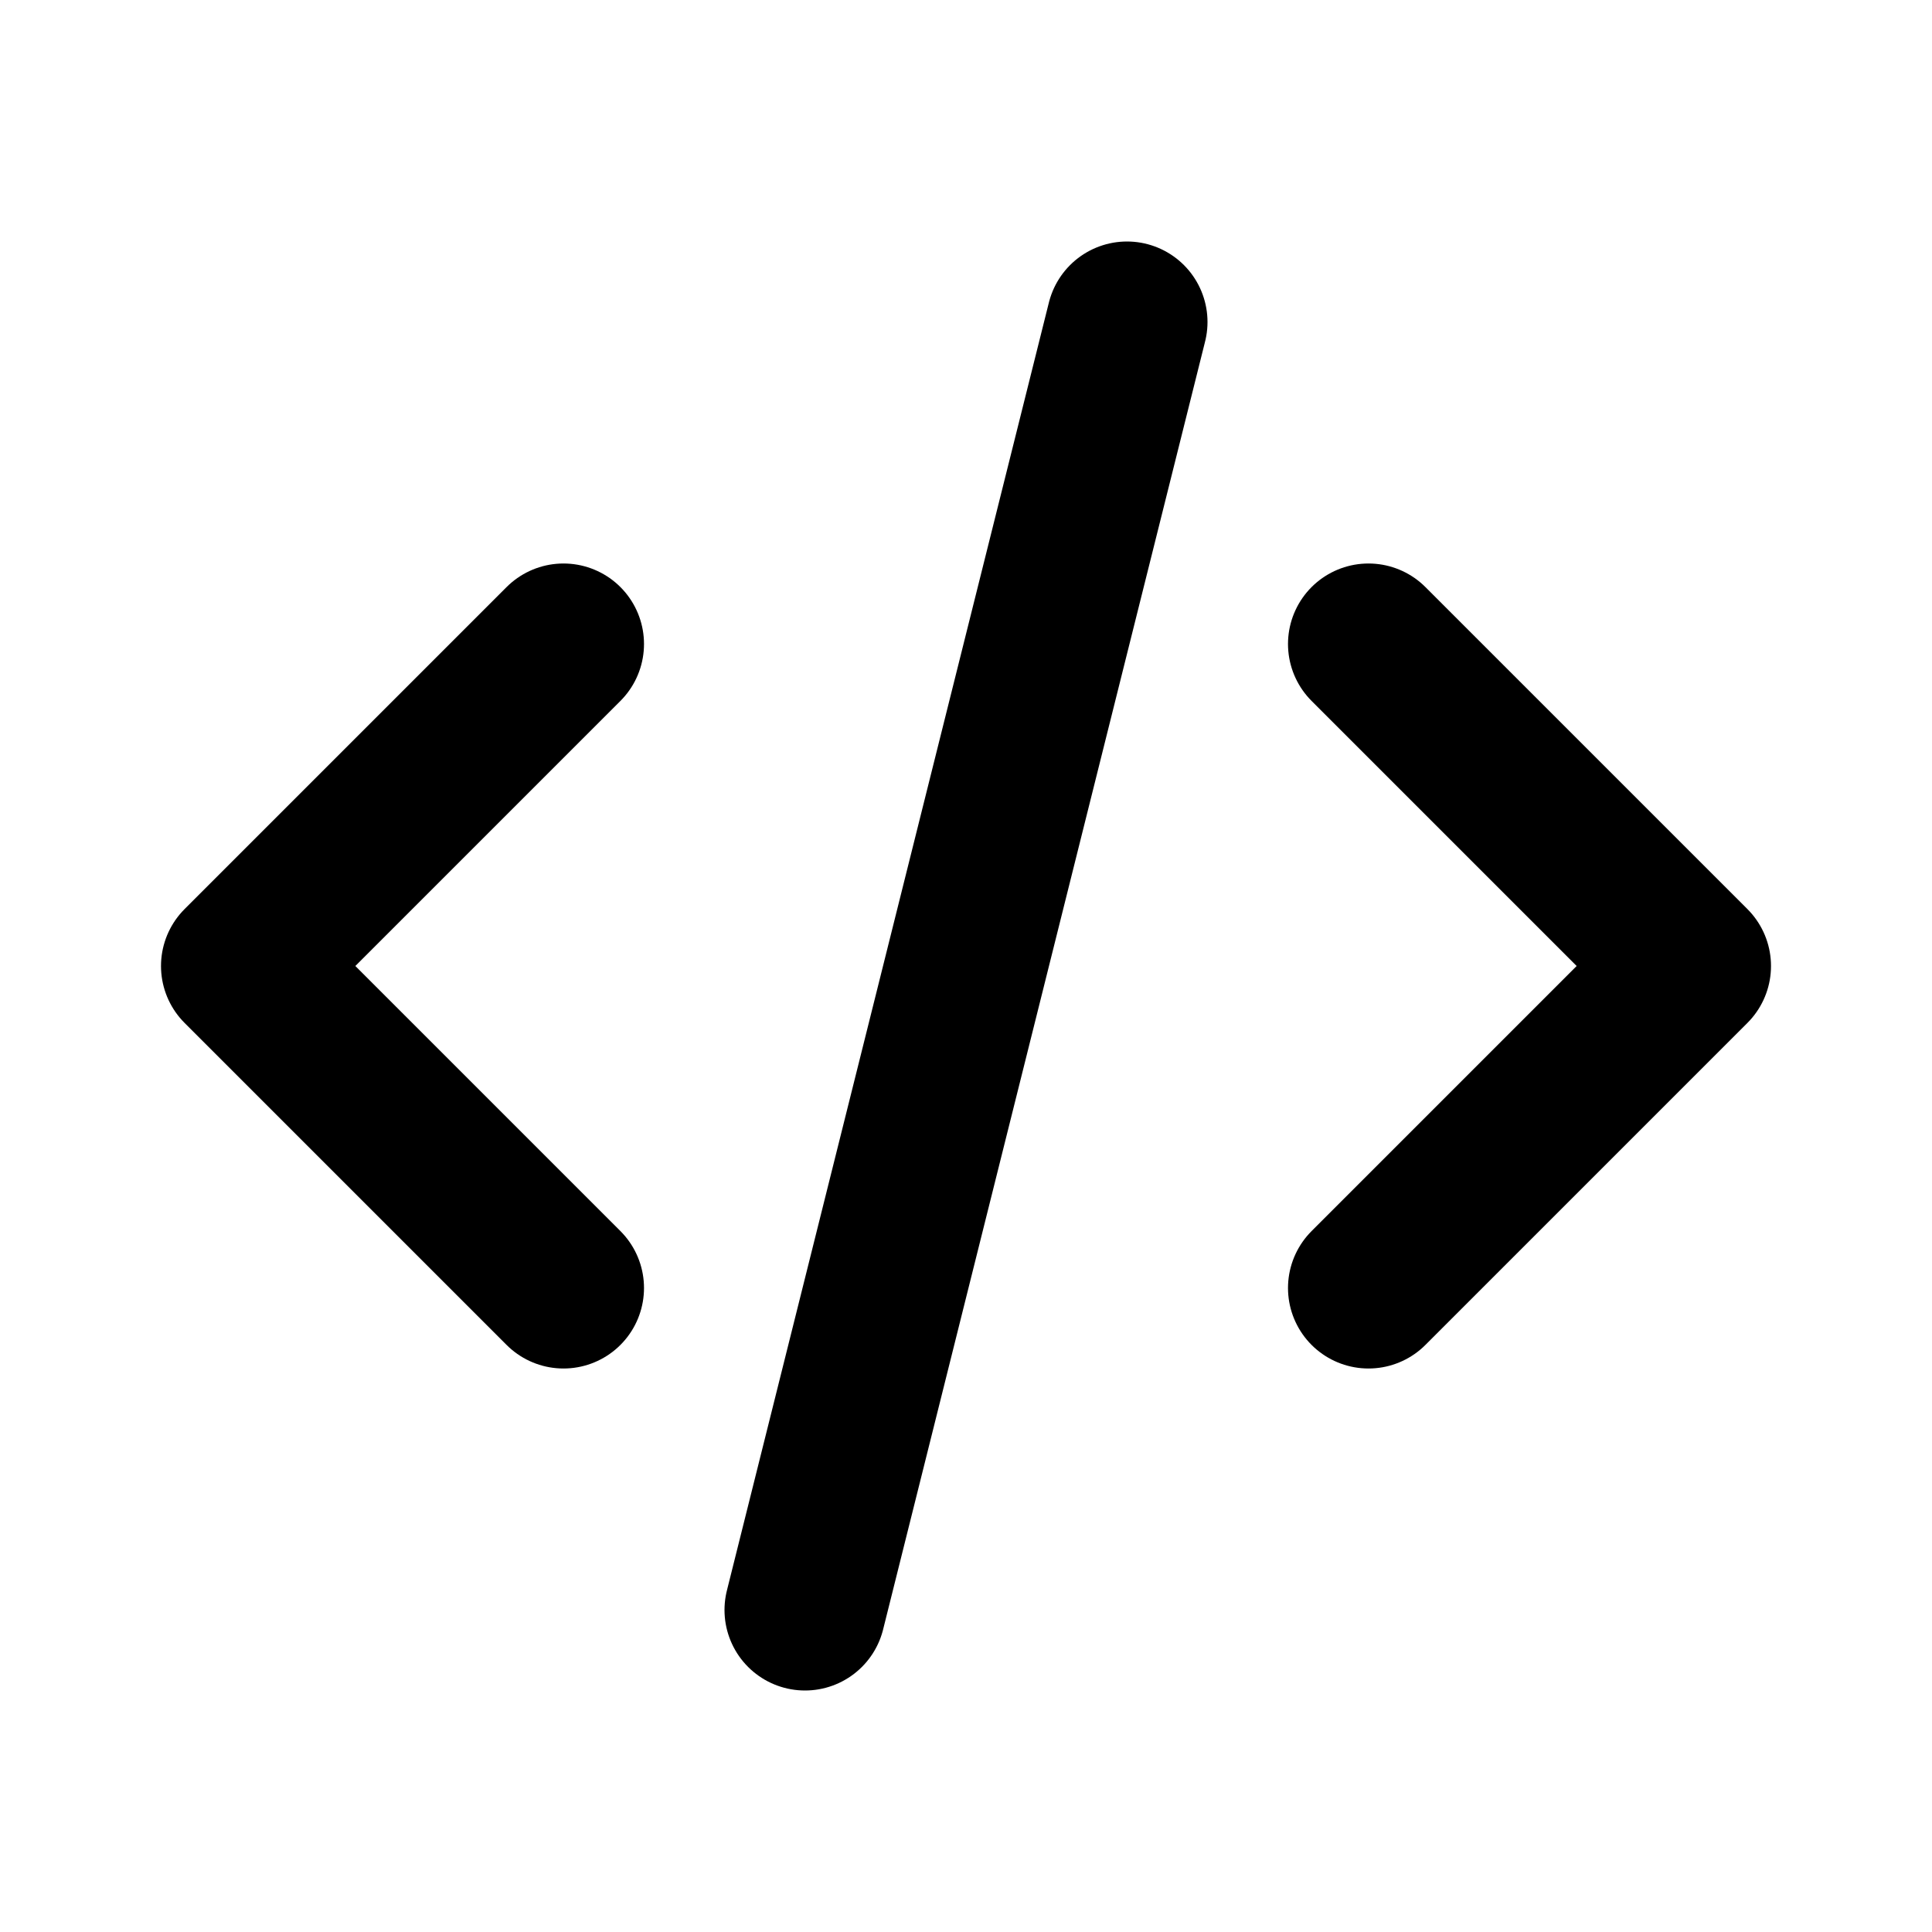
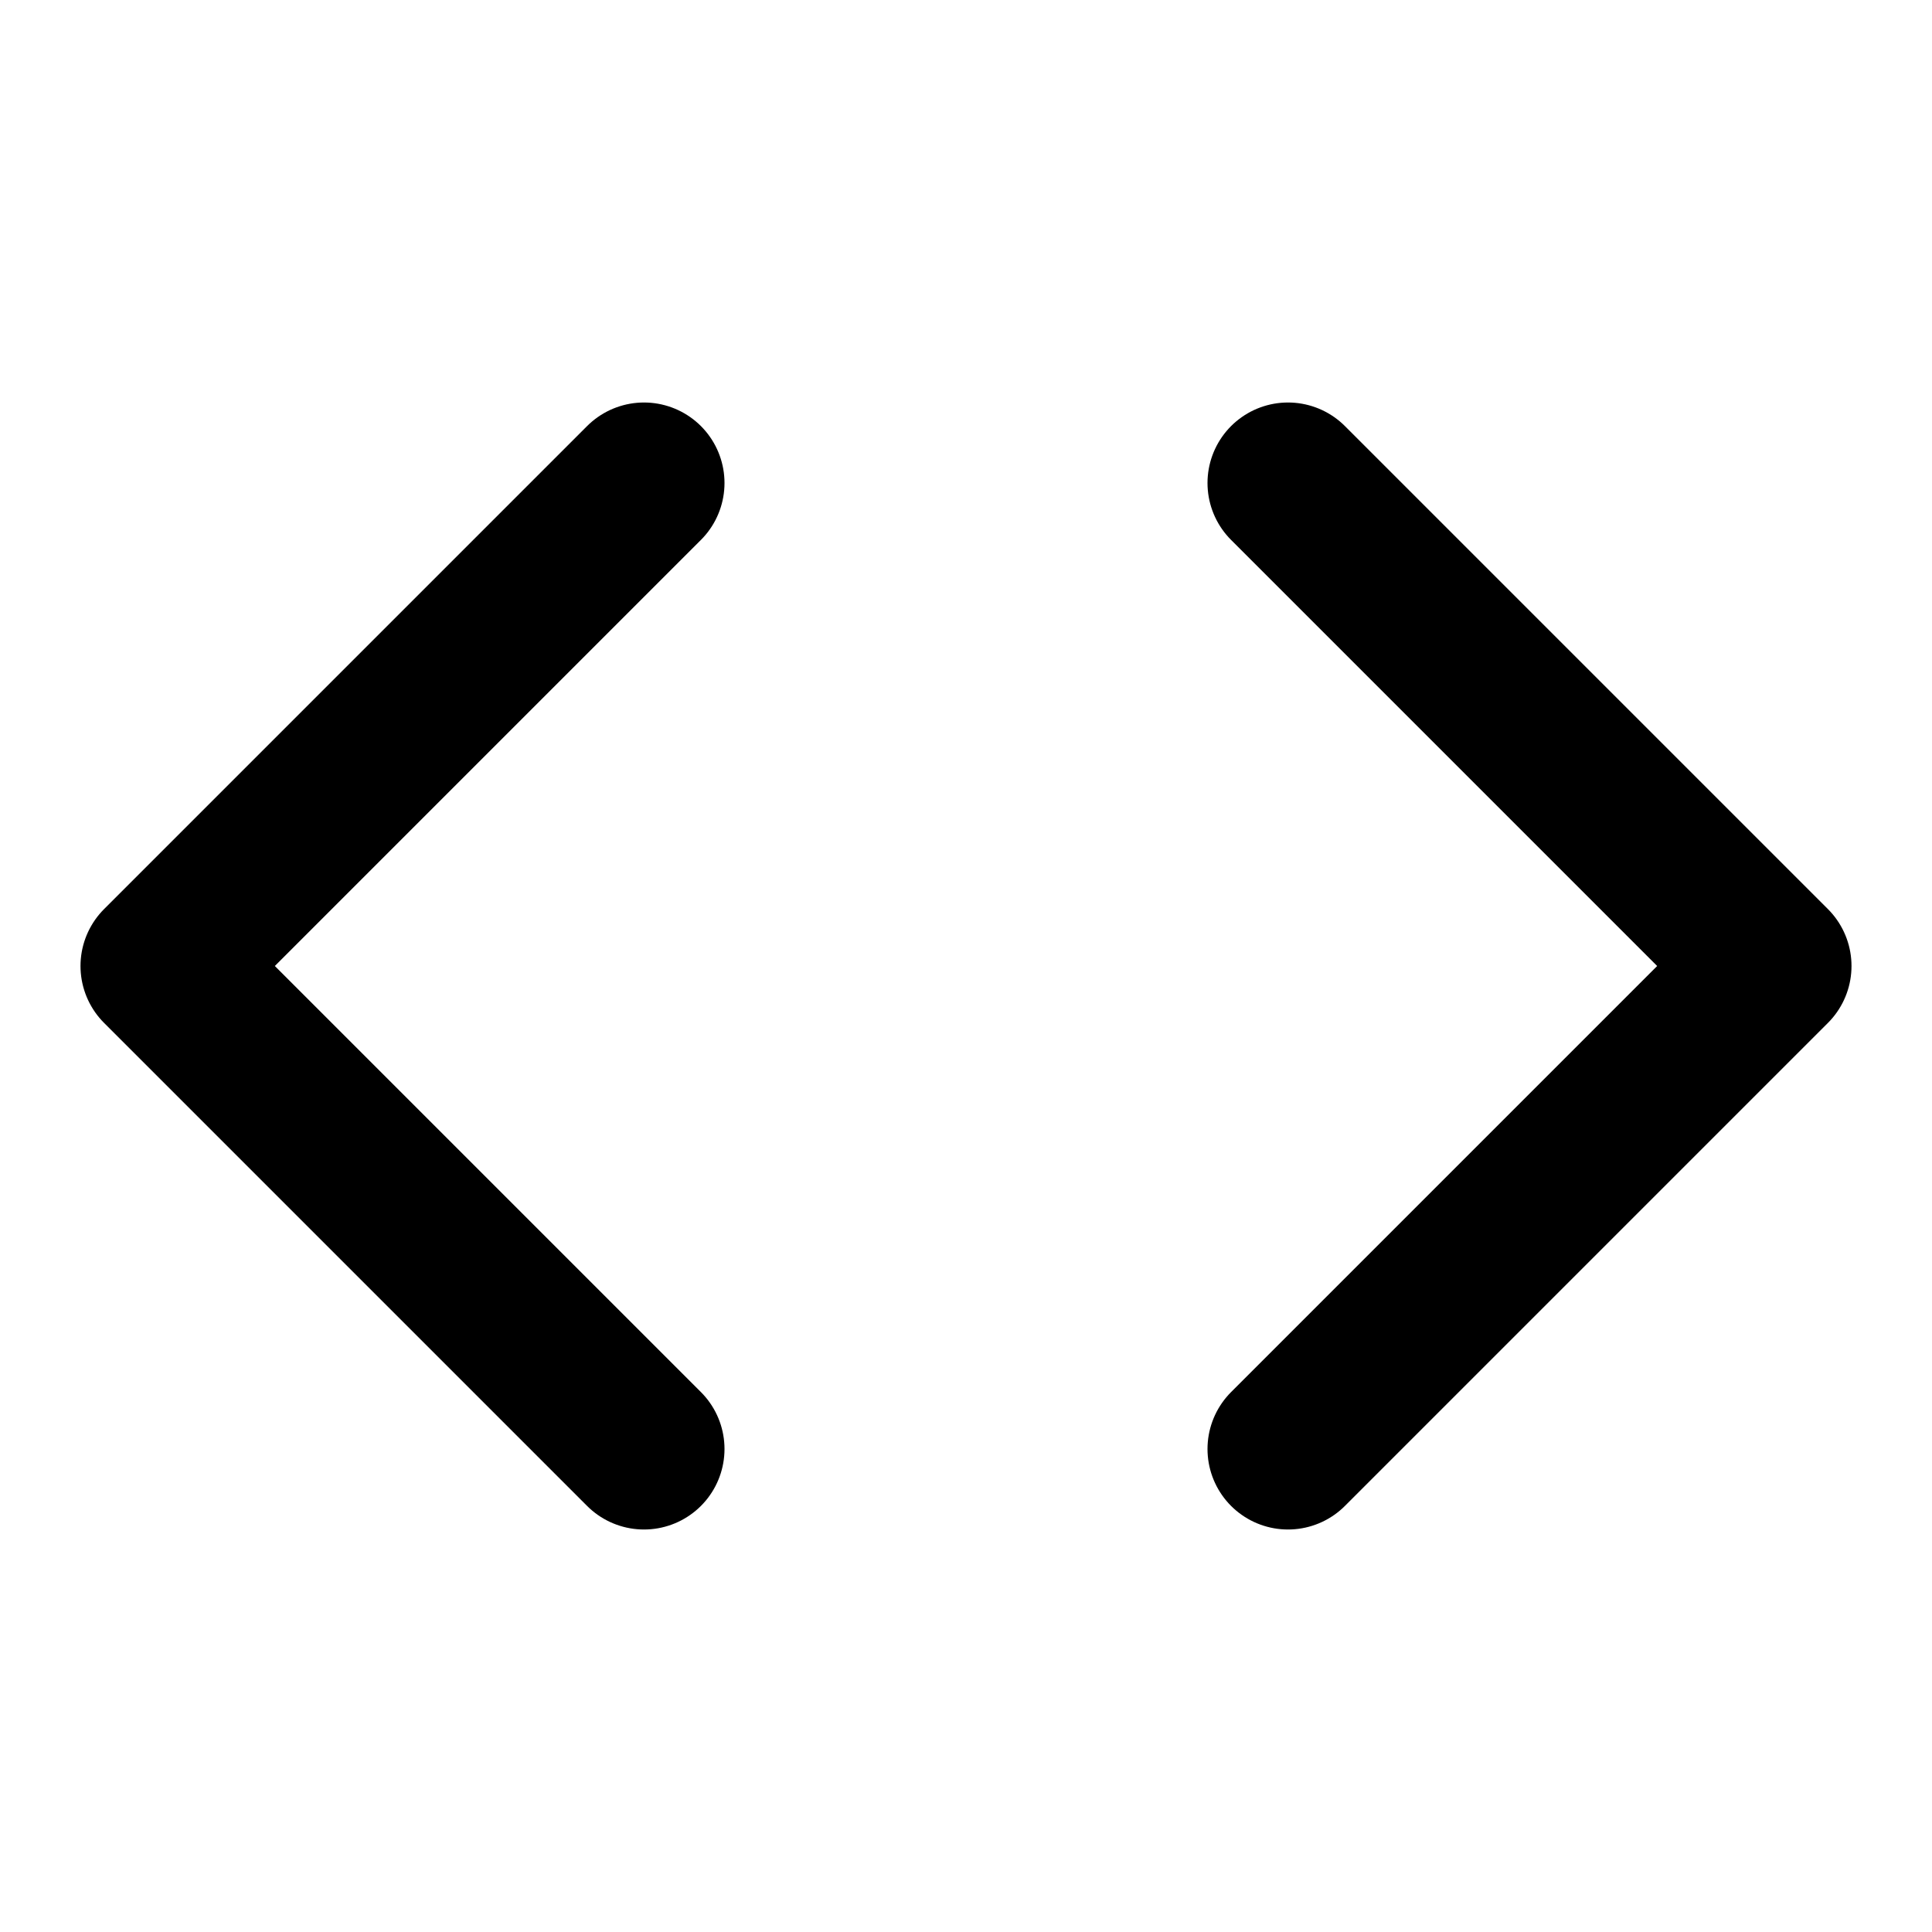
- <svg xmlns="http://www.w3.org/2000/svg" viewBox="0 0 24 24" width="24" height="24" fill="none" stroke="#000000" stroke-width="2" stroke-linecap="round" stroke-linejoin="round">
-   <polyline points="7 8 3 12 7 16" />
-   <polyline points="17 8 21 12 17 16" />
-   <line x1="14" y1="4" x2="10" y2="20" />
+ <svg xmlns="http://www.w3.org/2000/svg" class="lucide lucide-code" width="24" height="24" viewBox="0 0 24 24" fill="none" stroke="currentColor" stroke-width="2" stroke-linecap="round" stroke-linejoin="round">
+   <path d="m16 18 6-6-6-6" />
+   <path d="m8 6-6 6 6 6" />
</svg>
